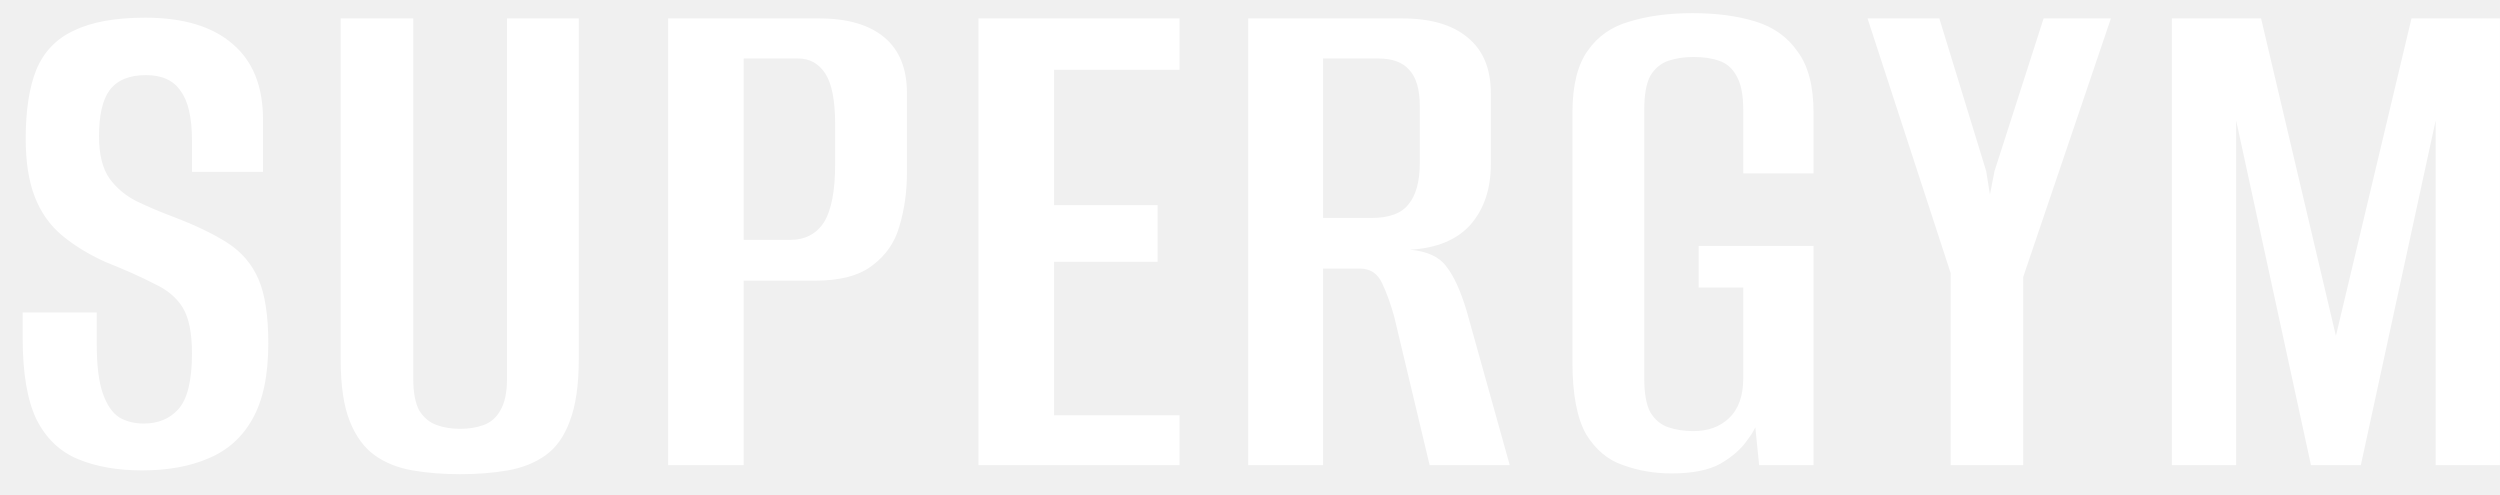
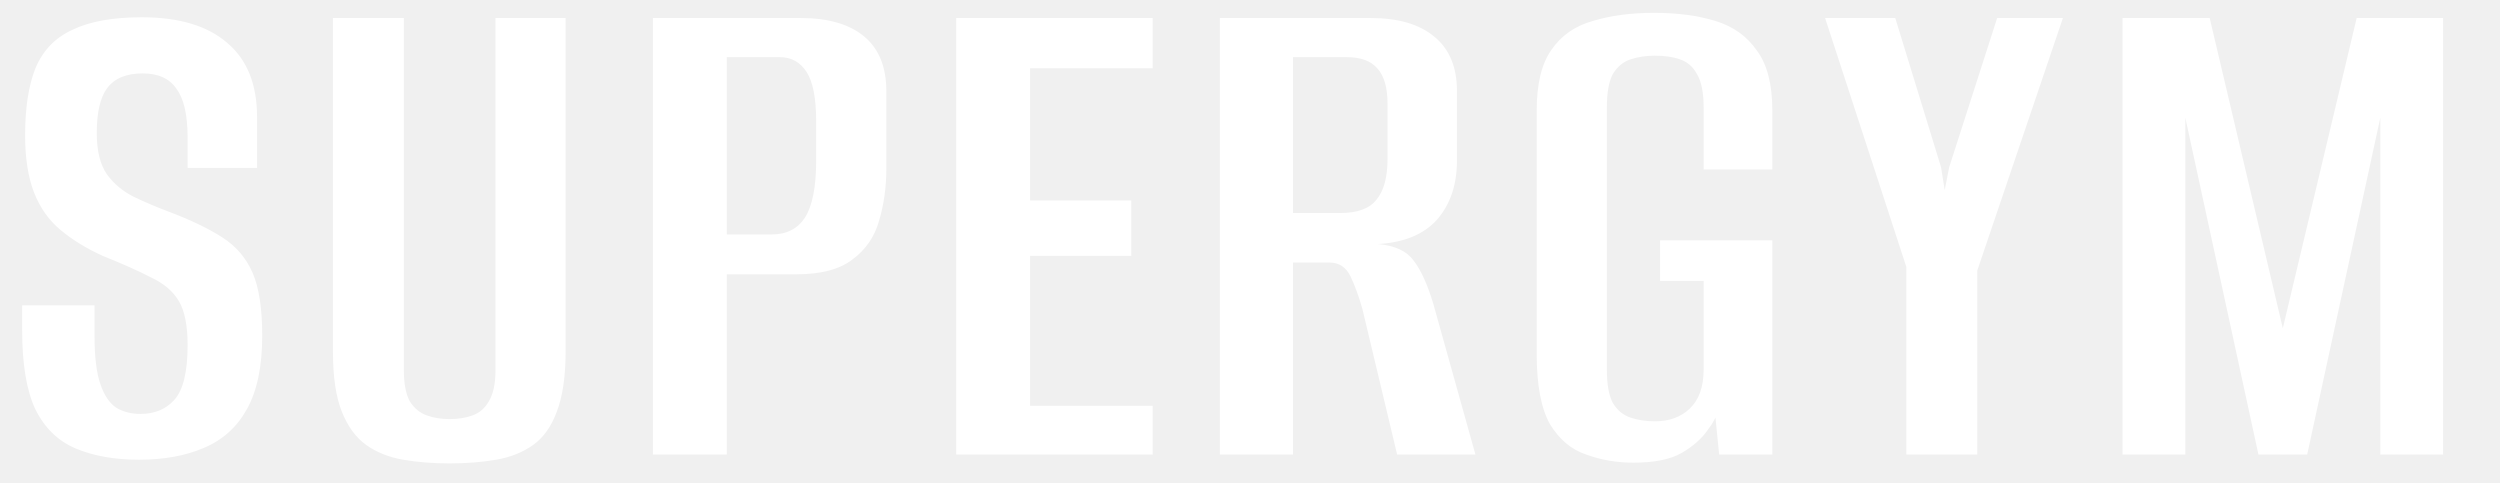
- <svg xmlns="http://www.w3.org/2000/svg" width="86" height="17" viewBox="0 0 86 17" fill="none">
+ <svg xmlns="http://www.w3.org/2000/svg" width="88" height="17" viewBox="0 0 88 17" fill="none">
  <path d="M4.888 16.182C4.039 16.182 3.302 16.052 2.678 15.792C2.054 15.532 1.577 15.073 1.248 14.414C0.936 13.755 0.78 12.828 0.78 11.632V10.748C1.196 10.748 1.621 10.748 2.054 10.748C2.487 10.748 2.912 10.748 3.328 10.748V11.84C3.328 12.568 3.397 13.131 3.536 13.53C3.675 13.929 3.865 14.206 4.108 14.362C4.351 14.501 4.628 14.57 4.94 14.57C5.443 14.57 5.841 14.405 6.136 14.076C6.448 13.729 6.604 13.088 6.604 12.152C6.604 11.459 6.5 10.939 6.292 10.592C6.084 10.245 5.755 9.968 5.304 9.76C4.871 9.535 4.307 9.283 3.614 9.006C3.042 8.746 2.548 8.443 2.132 8.096C1.716 7.749 1.404 7.307 1.196 6.77C0.988 6.233 0.884 5.565 0.884 4.768C0.884 3.797 1.005 3.009 1.248 2.402C1.508 1.778 1.941 1.327 2.548 1.05C3.155 0.755 3.969 0.608 4.992 0.608C6.309 0.608 7.315 0.911 8.008 1.518C8.701 2.107 9.048 2.974 9.048 4.118V5.912C8.649 5.912 8.242 5.912 7.826 5.912C7.427 5.912 7.02 5.912 6.604 5.912V4.846C6.604 4.049 6.474 3.477 6.214 3.13C5.971 2.766 5.573 2.584 5.018 2.584C4.446 2.584 4.03 2.757 3.77 3.104C3.527 3.433 3.406 3.962 3.406 4.69C3.406 5.314 3.527 5.799 3.77 6.146C4.013 6.475 4.325 6.735 4.706 6.926C5.105 7.117 5.512 7.29 5.928 7.446C6.708 7.741 7.341 8.044 7.826 8.356C8.311 8.668 8.667 9.084 8.892 9.604C9.117 10.124 9.23 10.861 9.23 11.814C9.23 12.906 9.048 13.773 8.684 14.414C8.337 15.038 7.835 15.489 7.176 15.766C6.535 16.043 5.772 16.182 4.888 16.182ZM15.829 16.312C15.239 16.312 14.693 16.269 14.191 16.182C13.688 16.095 13.255 15.922 12.89 15.662C12.527 15.402 12.241 15.012 12.033 14.492C11.825 13.972 11.72 13.27 11.72 12.386V0.634H14.216V13.036C14.216 13.504 14.286 13.868 14.425 14.128C14.581 14.371 14.78 14.535 15.023 14.622C15.265 14.709 15.534 14.752 15.829 14.752C16.123 14.752 16.392 14.709 16.634 14.622C16.877 14.535 17.068 14.371 17.206 14.128C17.363 13.868 17.441 13.504 17.441 13.036V0.634H19.91V12.36C19.91 13.244 19.806 13.955 19.599 14.492C19.408 15.012 19.131 15.402 18.767 15.662C18.402 15.922 17.969 16.095 17.466 16.182C16.964 16.269 16.418 16.312 15.829 16.312ZM22.983 16V0.634H28.183C29.153 0.634 29.899 0.851 30.419 1.284C30.939 1.717 31.199 2.359 31.199 3.208V5.938C31.199 6.597 31.112 7.212 30.939 7.784C30.783 8.339 30.471 8.789 30.003 9.136C29.552 9.483 28.893 9.656 28.027 9.656H25.583V16H22.983ZM25.583 8.252H27.169C27.689 8.252 28.079 8.053 28.339 7.654C28.599 7.238 28.729 6.571 28.729 5.652V4.274C28.729 3.459 28.616 2.879 28.391 2.532C28.165 2.185 27.853 2.012 27.455 2.012H25.583V8.252ZM33.659 16V0.634H40.575V2.402H36.259V7.056H39.821V9.006H36.259V14.284H40.575V16H33.659ZM42.939 16V0.634H48.243C49.213 0.634 49.959 0.851 50.479 1.284C51.016 1.717 51.285 2.359 51.285 3.208V5.652C51.285 6.501 51.051 7.195 50.583 7.732C50.115 8.252 49.421 8.538 48.503 8.59C49.092 8.642 49.508 8.833 49.751 9.162C50.011 9.491 50.245 10.003 50.453 10.696L51.935 16H49.179L47.957 10.878C47.835 10.445 47.697 10.063 47.541 9.734C47.385 9.405 47.133 9.24 46.787 9.24H45.513V16H42.939ZM45.513 7.498H47.177C47.783 7.498 48.208 7.342 48.451 7.03C48.711 6.718 48.841 6.241 48.841 5.6V3.65C48.841 3.078 48.719 2.662 48.477 2.402C48.251 2.142 47.896 2.012 47.411 2.012H45.513V7.498ZM57.498 16.286C56.909 16.286 56.354 16.191 55.834 16C55.314 15.827 54.89 15.471 54.56 14.934C54.248 14.379 54.092 13.556 54.092 12.464V3.884C54.092 2.948 54.266 2.237 54.612 1.752C54.959 1.249 55.444 0.911 56.068 0.738C56.692 0.547 57.412 0.452 58.226 0.452C59.041 0.452 59.76 0.547 60.384 0.738C61.008 0.929 61.494 1.275 61.84 1.778C62.204 2.263 62.386 2.965 62.386 3.884V5.964H59.968V3.78C59.968 3.26 59.89 2.87 59.734 2.61C59.596 2.35 59.396 2.177 59.136 2.09C58.894 2.003 58.599 1.96 58.252 1.96C57.94 1.96 57.654 2.003 57.394 2.09C57.134 2.177 56.926 2.35 56.77 2.61C56.632 2.87 56.562 3.26 56.562 3.78V13.01C56.562 13.53 56.632 13.92 56.77 14.18C56.926 14.44 57.134 14.613 57.394 14.7C57.654 14.787 57.94 14.83 58.252 14.83C58.755 14.83 59.162 14.683 59.474 14.388C59.804 14.076 59.968 13.617 59.968 13.01V9.89H58.434V8.46H62.386V16H60.514L60.384 14.7C60.35 14.769 60.306 14.847 60.254 14.934C60.202 15.003 60.159 15.064 60.124 15.116C59.916 15.428 59.604 15.705 59.188 15.948C58.79 16.173 58.226 16.286 57.498 16.286ZM67.103 16V9.396L64.243 0.634H66.713L68.325 5.886L68.454 6.692L68.611 5.886L70.3 0.634H72.615L69.599 9.526V16H67.103ZM74.713 16V0.634H77.781L80.355 11.554L82.955 0.634H85.997V16H83.787V4.144L81.213 16H79.497L76.923 4.144V16H74.713Z" fill="white" />
</svg>
